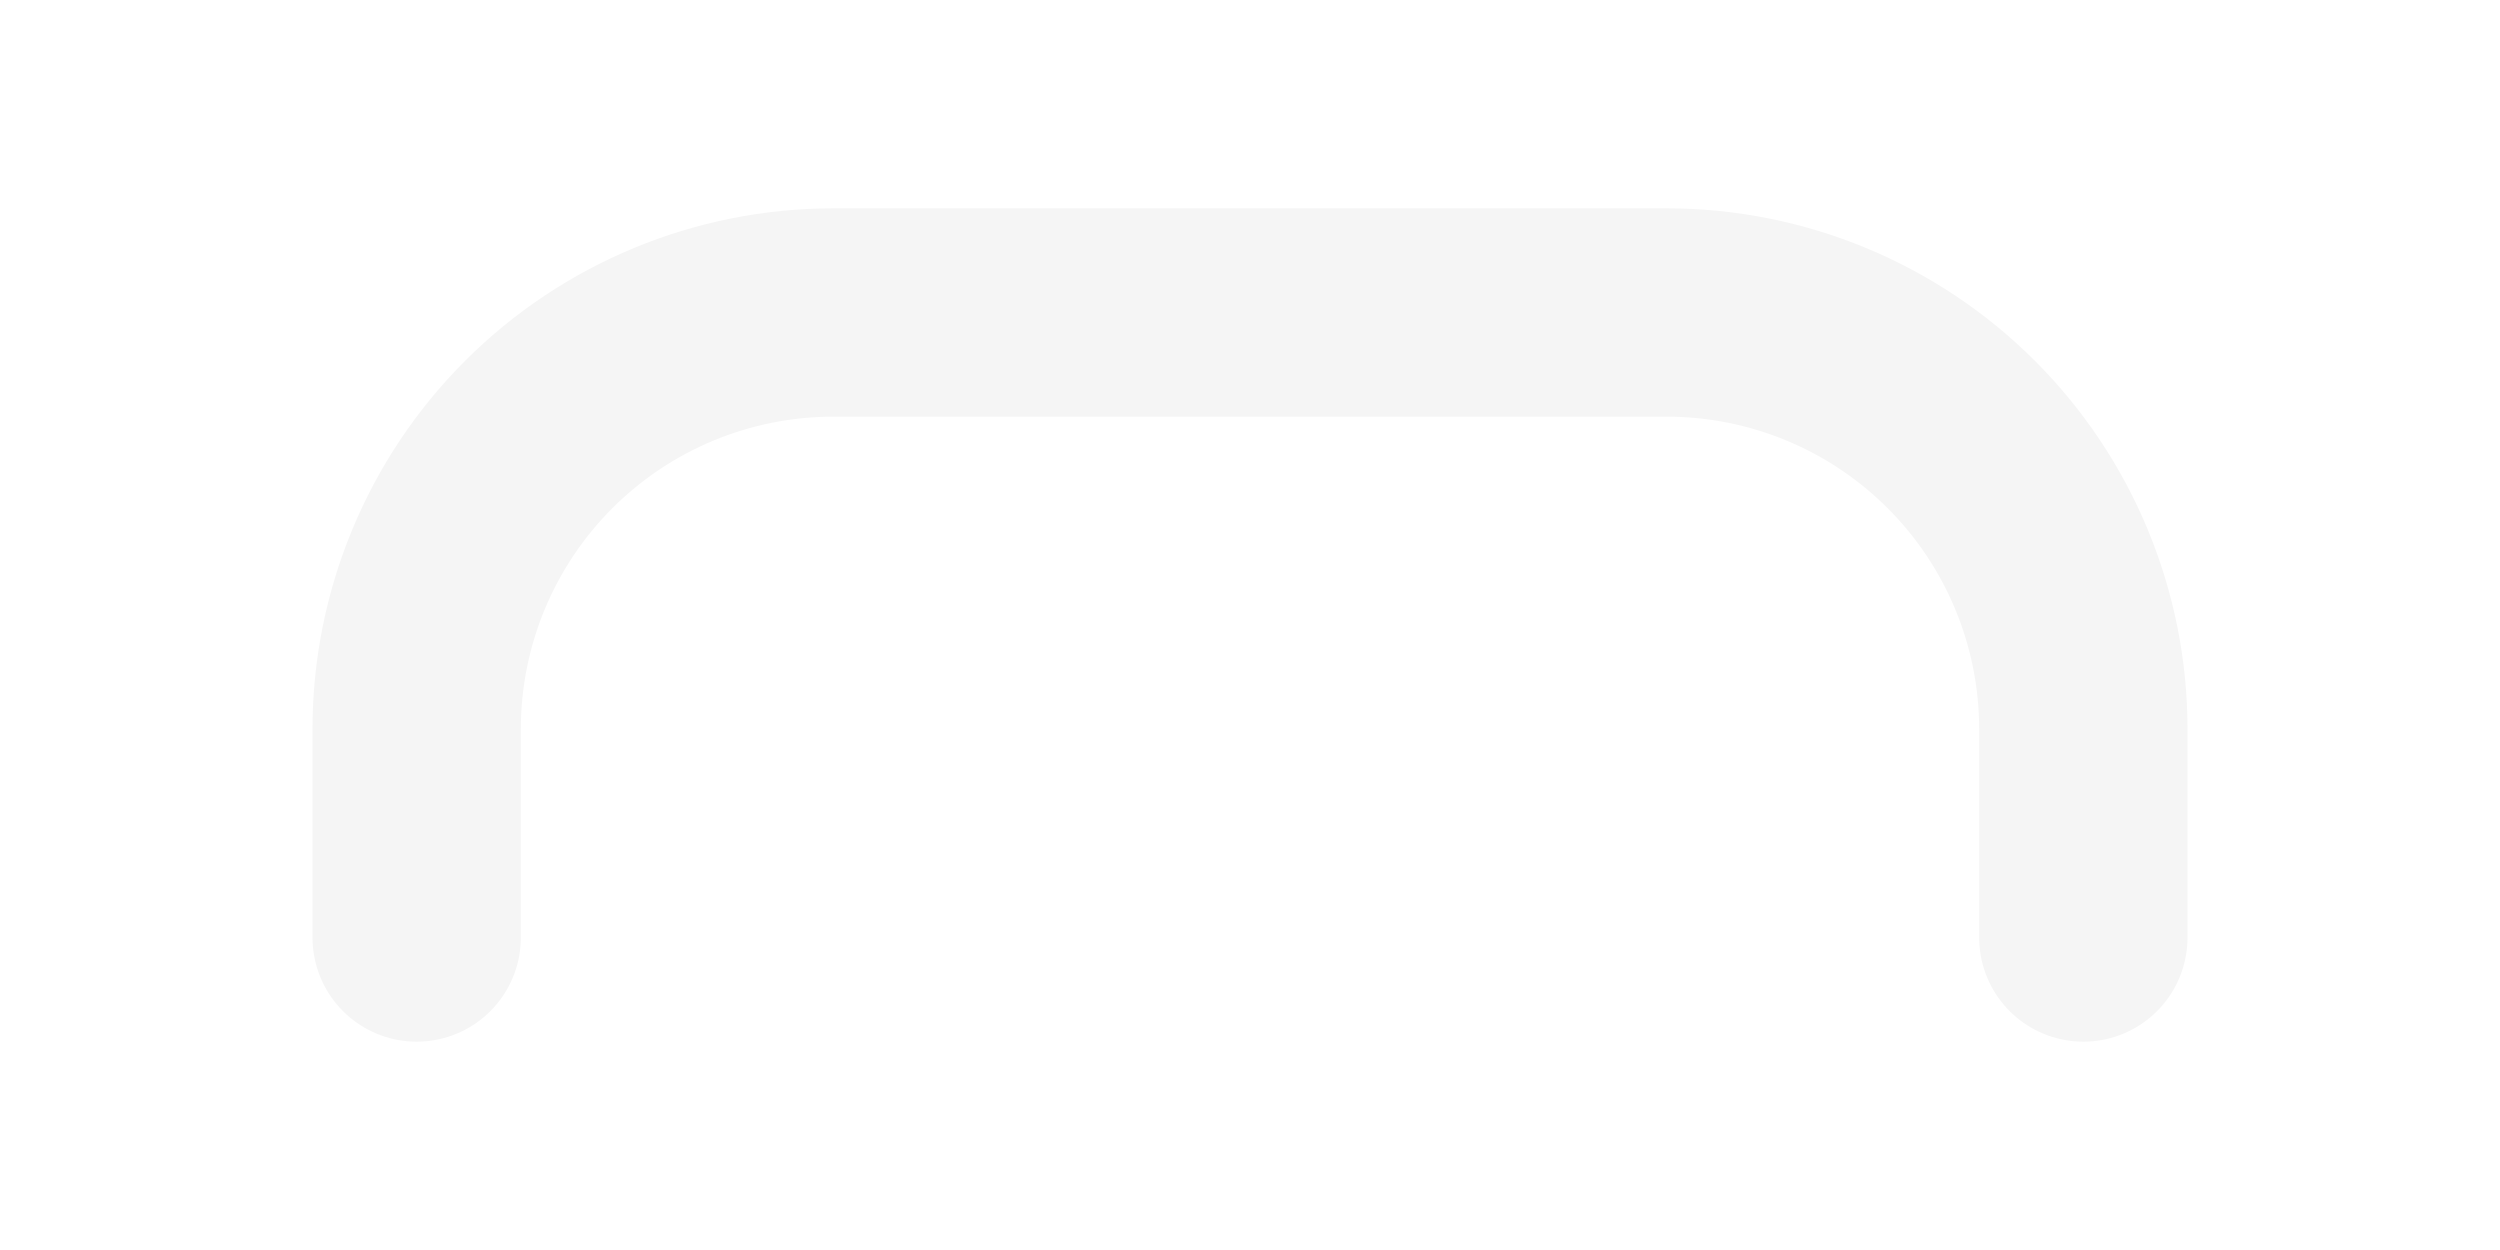
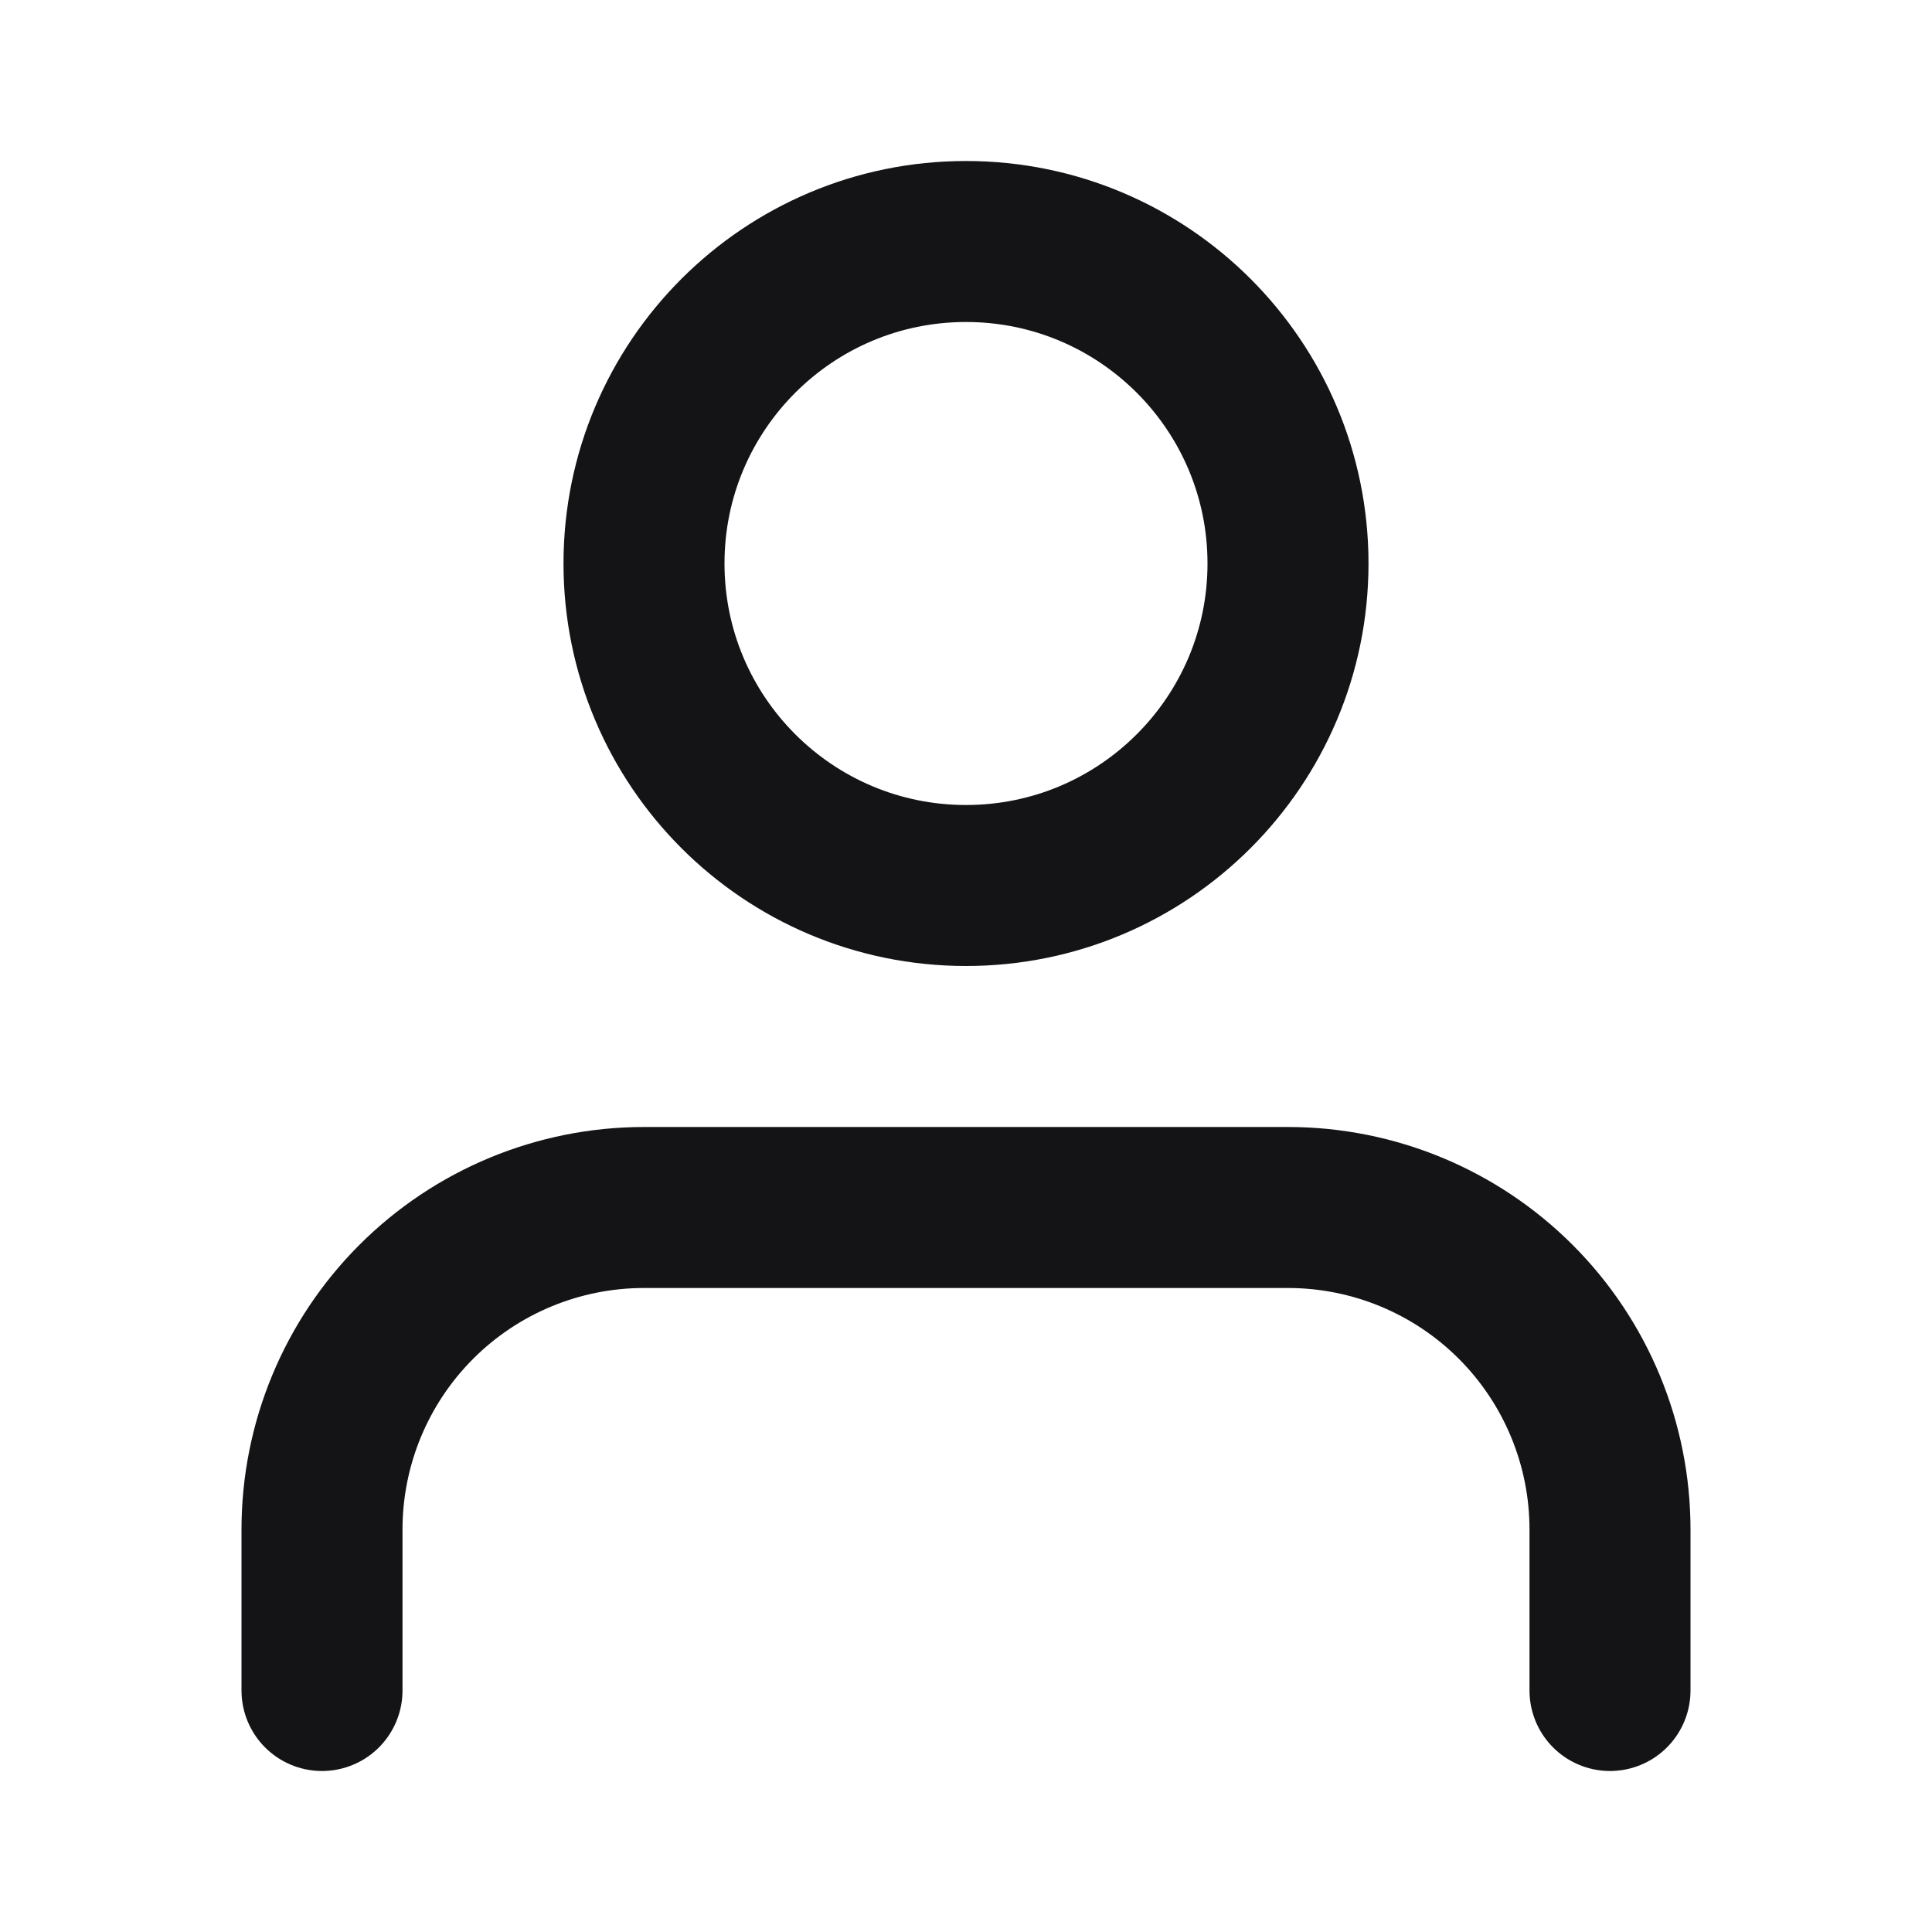
- <svg xmlns="http://www.w3.org/2000/svg" width="48" height="24" viewBox="0 0 48 24" fill="none">
-   <path d="M40 18V14C40 11.878 39.157 9.843 37.657 8.343C36.157 6.843 34.122 6 32 6H16C13.878 6 11.843 6.843 10.343 8.343C8.843 9.843 8 11.878 8 14V18M32 -10C32 -5.582 28.418 -2 24 -2C19.582 -2 16 -5.582 16 -10C16 -14.418 19.582 -18 24 -18C28.418 -18 32 -14.418 32 -10Z" stroke="#F5F5F5" stroke-width="4" stroke-linecap="round" stroke-linejoin="round" />
+ <svg xmlns="http://www.w3.org/2000/svg" width="48" height="48" viewBox="0 0 48 48" fill="none">
+   <path d="M40 42V38C40 35.878 39.157 33.843 37.657 32.343C36.157 30.843 34.122 30 32 30H16C13.878 30 11.843 30.843 10.343 32.343C8.843 33.843 8 35.878 8 38V42M32 14C32 18.418 28.418 22 24 22C19.582 22 16 18.418 16 14C16 9.582 19.582 6 24 6C28.418 6 32 9.582 32 14Z" stroke="#141417" stroke-width="4" stroke-linecap="round" stroke-linejoin="round" />
</svg>
